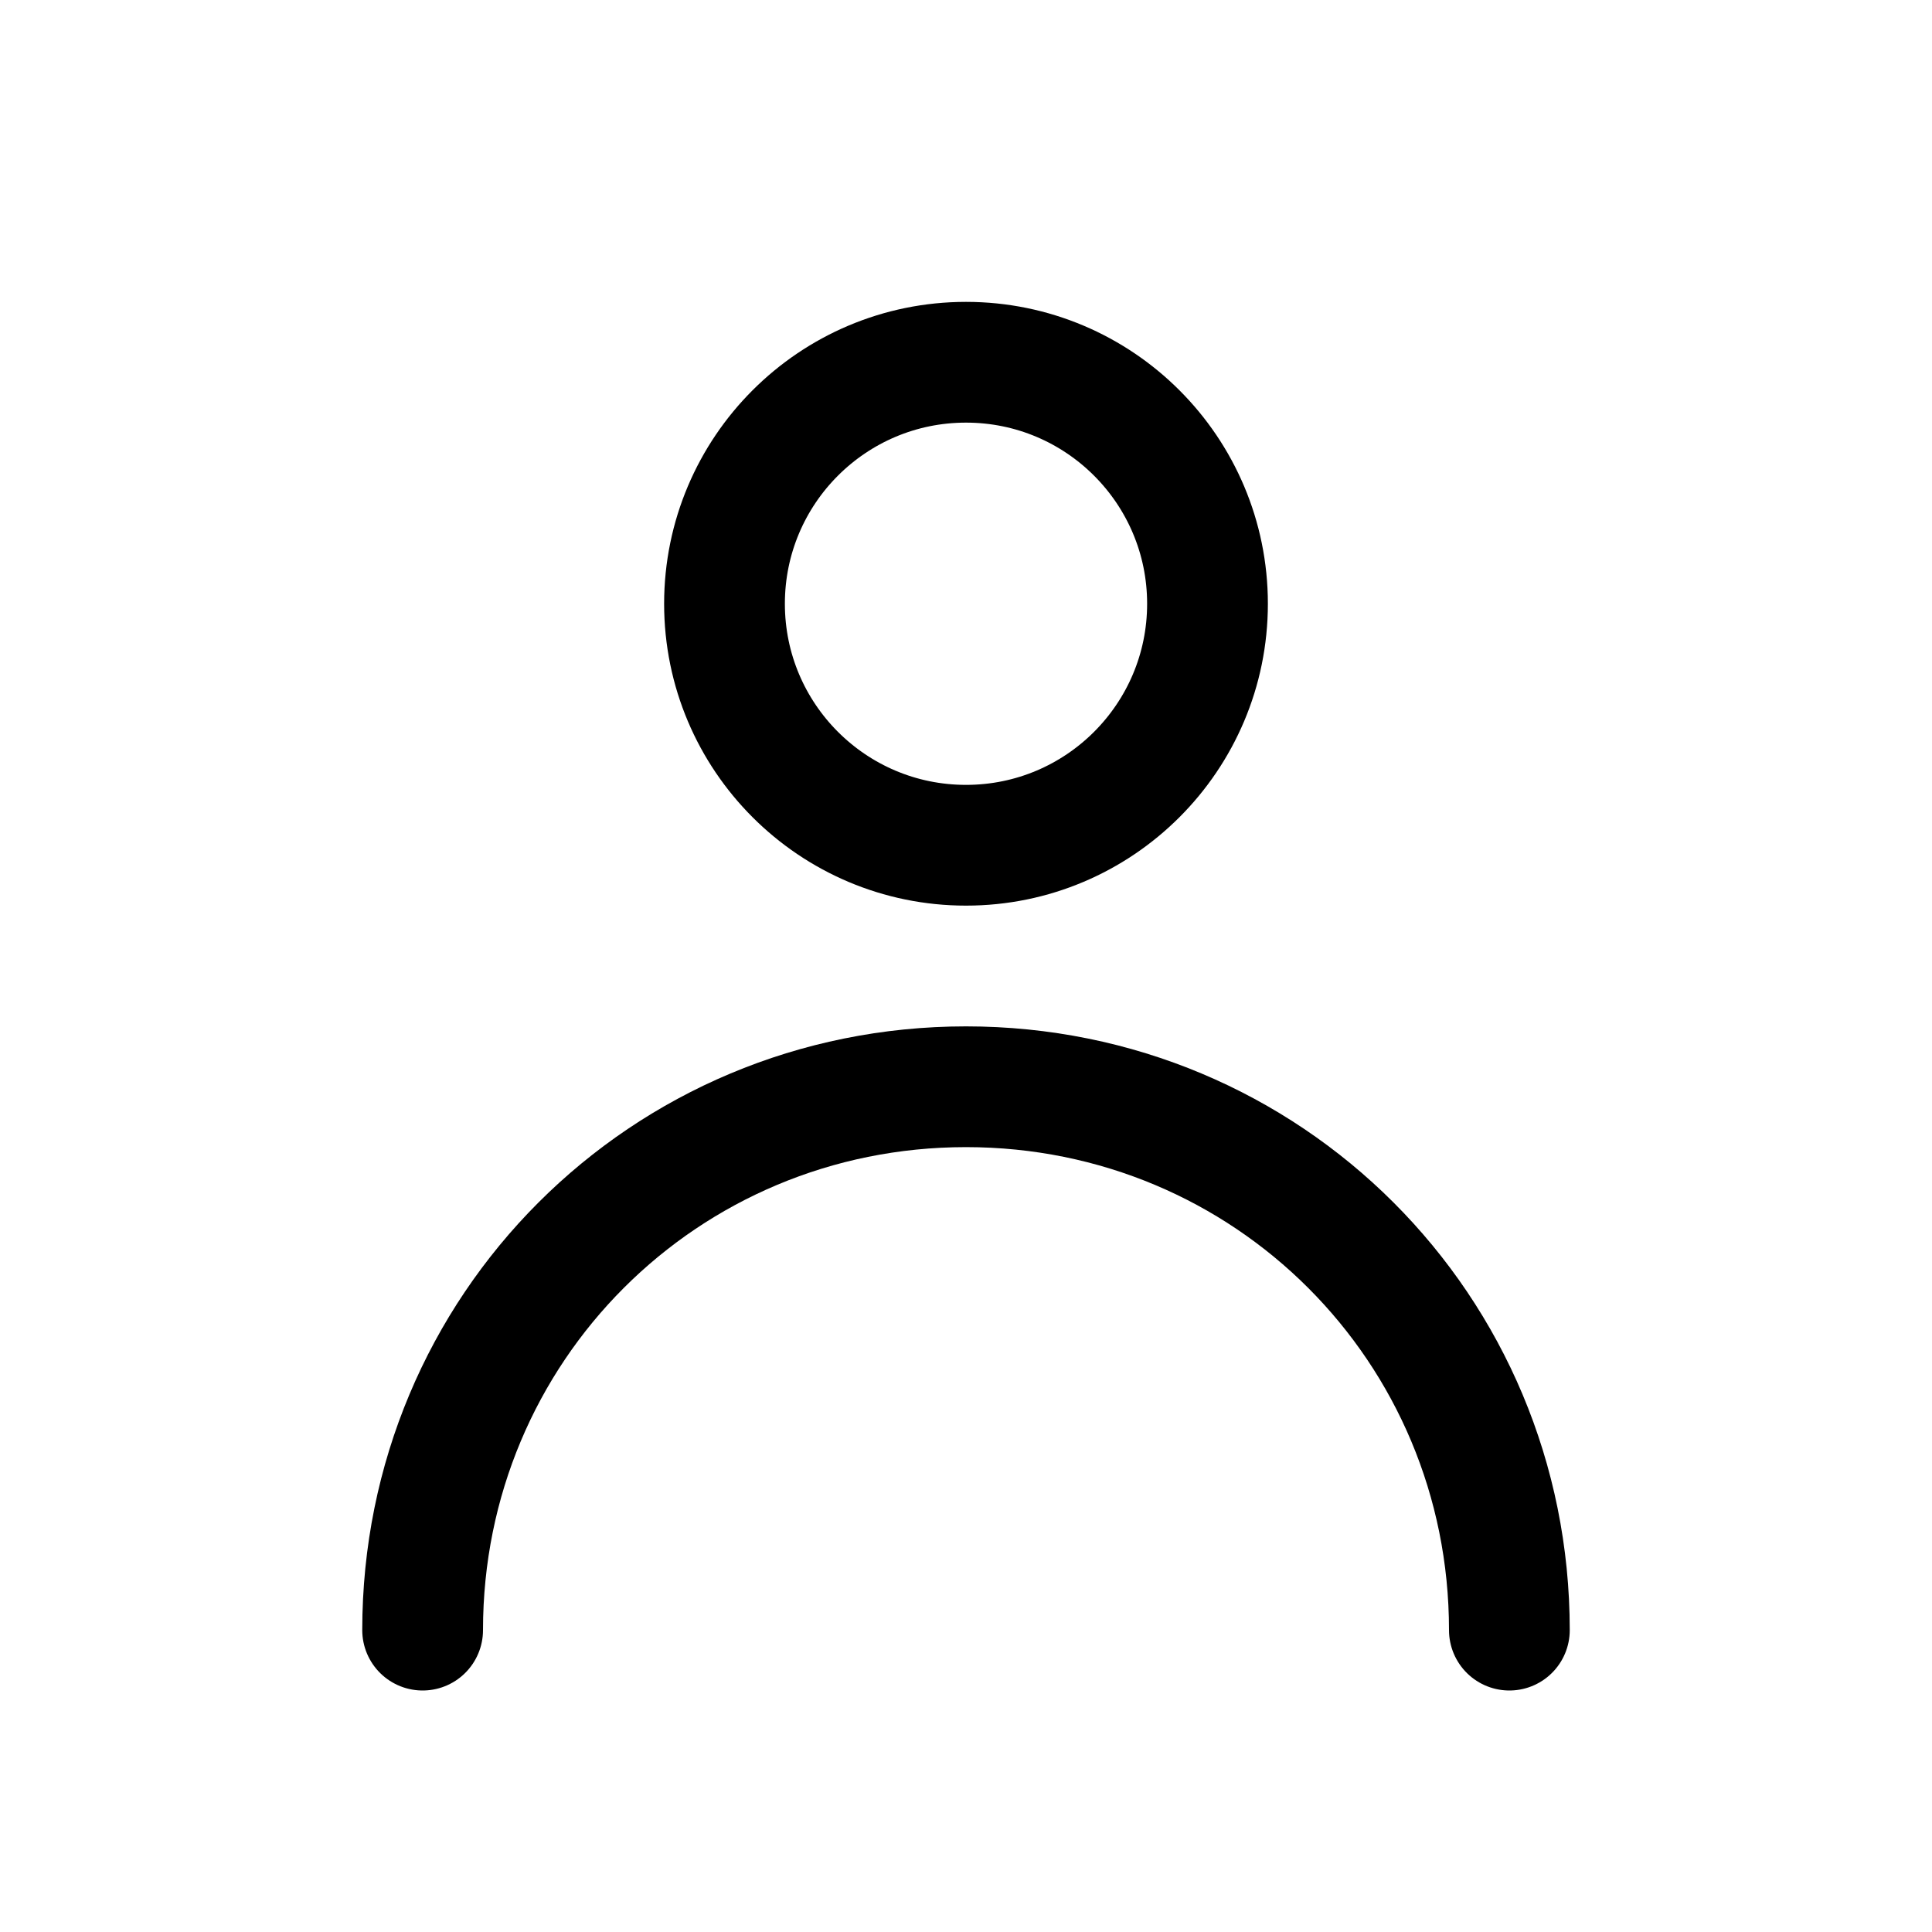
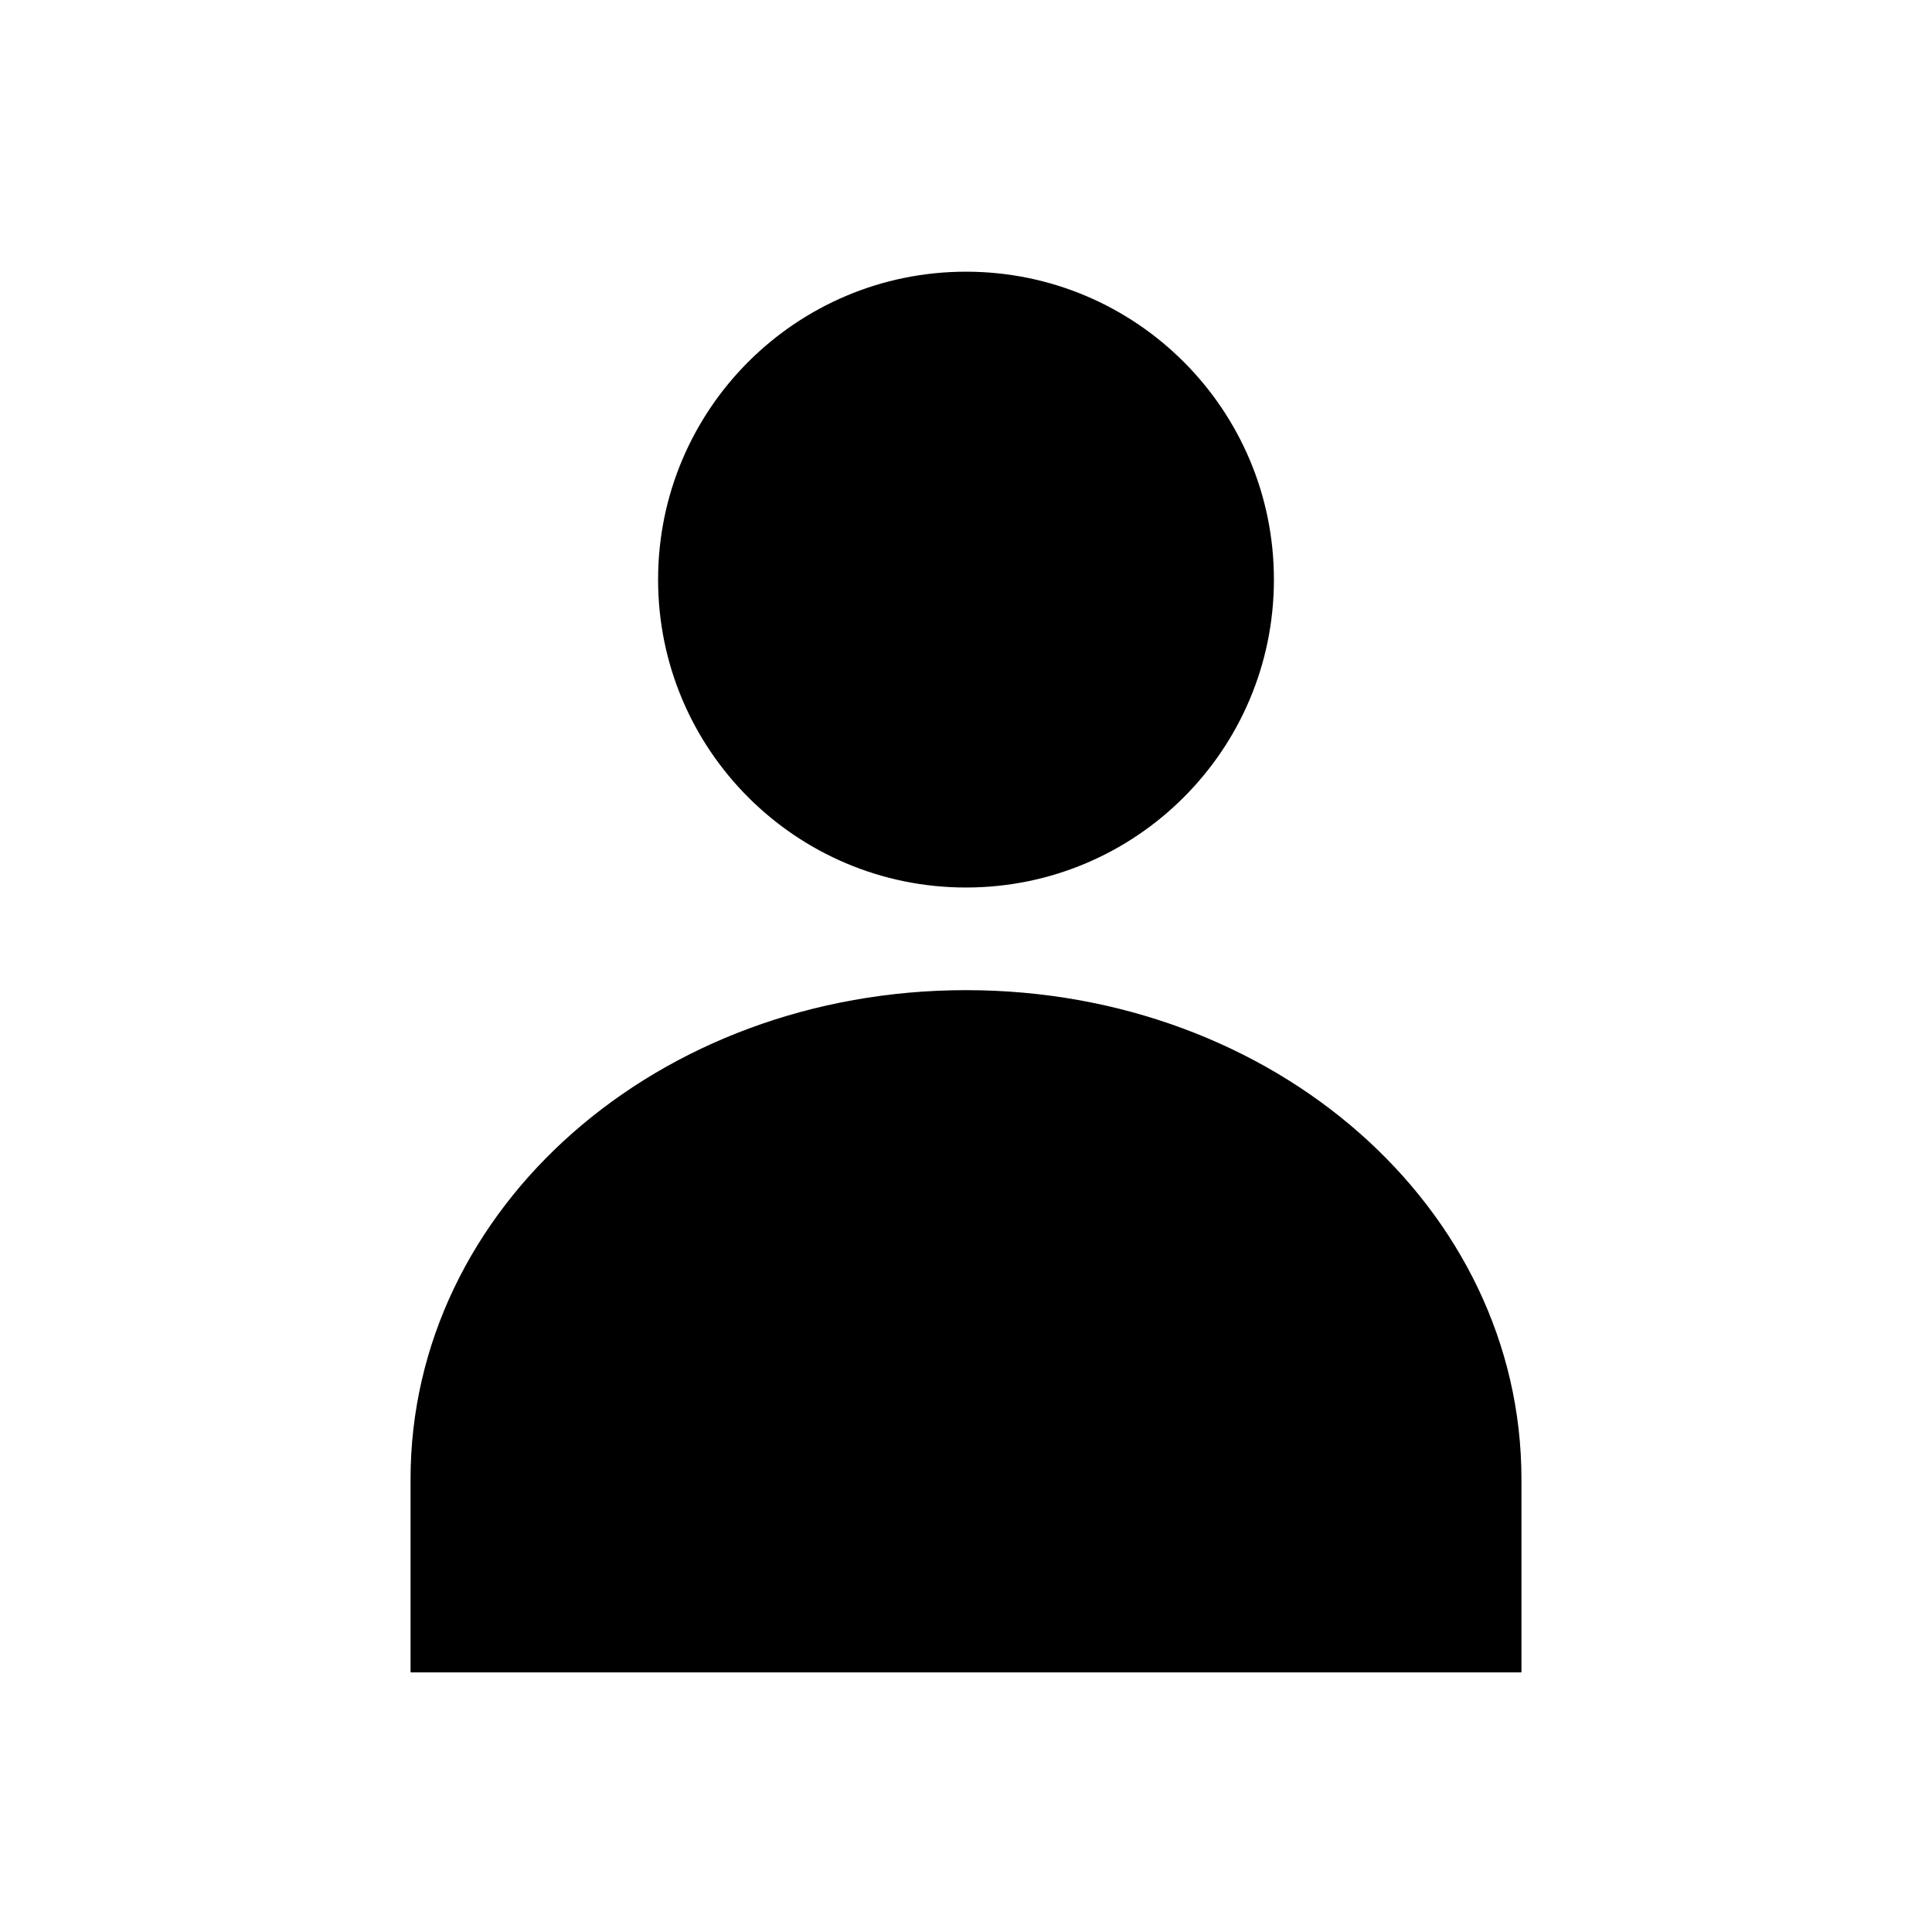
- <svg xmlns="http://www.w3.org/2000/svg" viewBox="0 0 32 32" width="32" height="32" fill="none" stroke="currentColor" stroke-width="2" stroke-linecap="round" stroke-linejoin="round">
-   <circle cx="16" cy="10" r="4" />
-   <path d="M7 27c0-5 4-9 9-9s9 4 9 9" />
+ <svg xmlns="http://www.w3.org/2000/svg" viewBox="0 0 32 32" width="32" height="32" fill="currentColor" fill-rule="evenodd">
+   <circle cx="16" cy="9.6" r="5.1" />
+   <path d="M16 16.4c-5.1 0-9.2 3.6-9.2 8.1v3.2h18.4v-3.2c0-4.5-4.1-8.1-9.2-8.1z" />
</svg>
